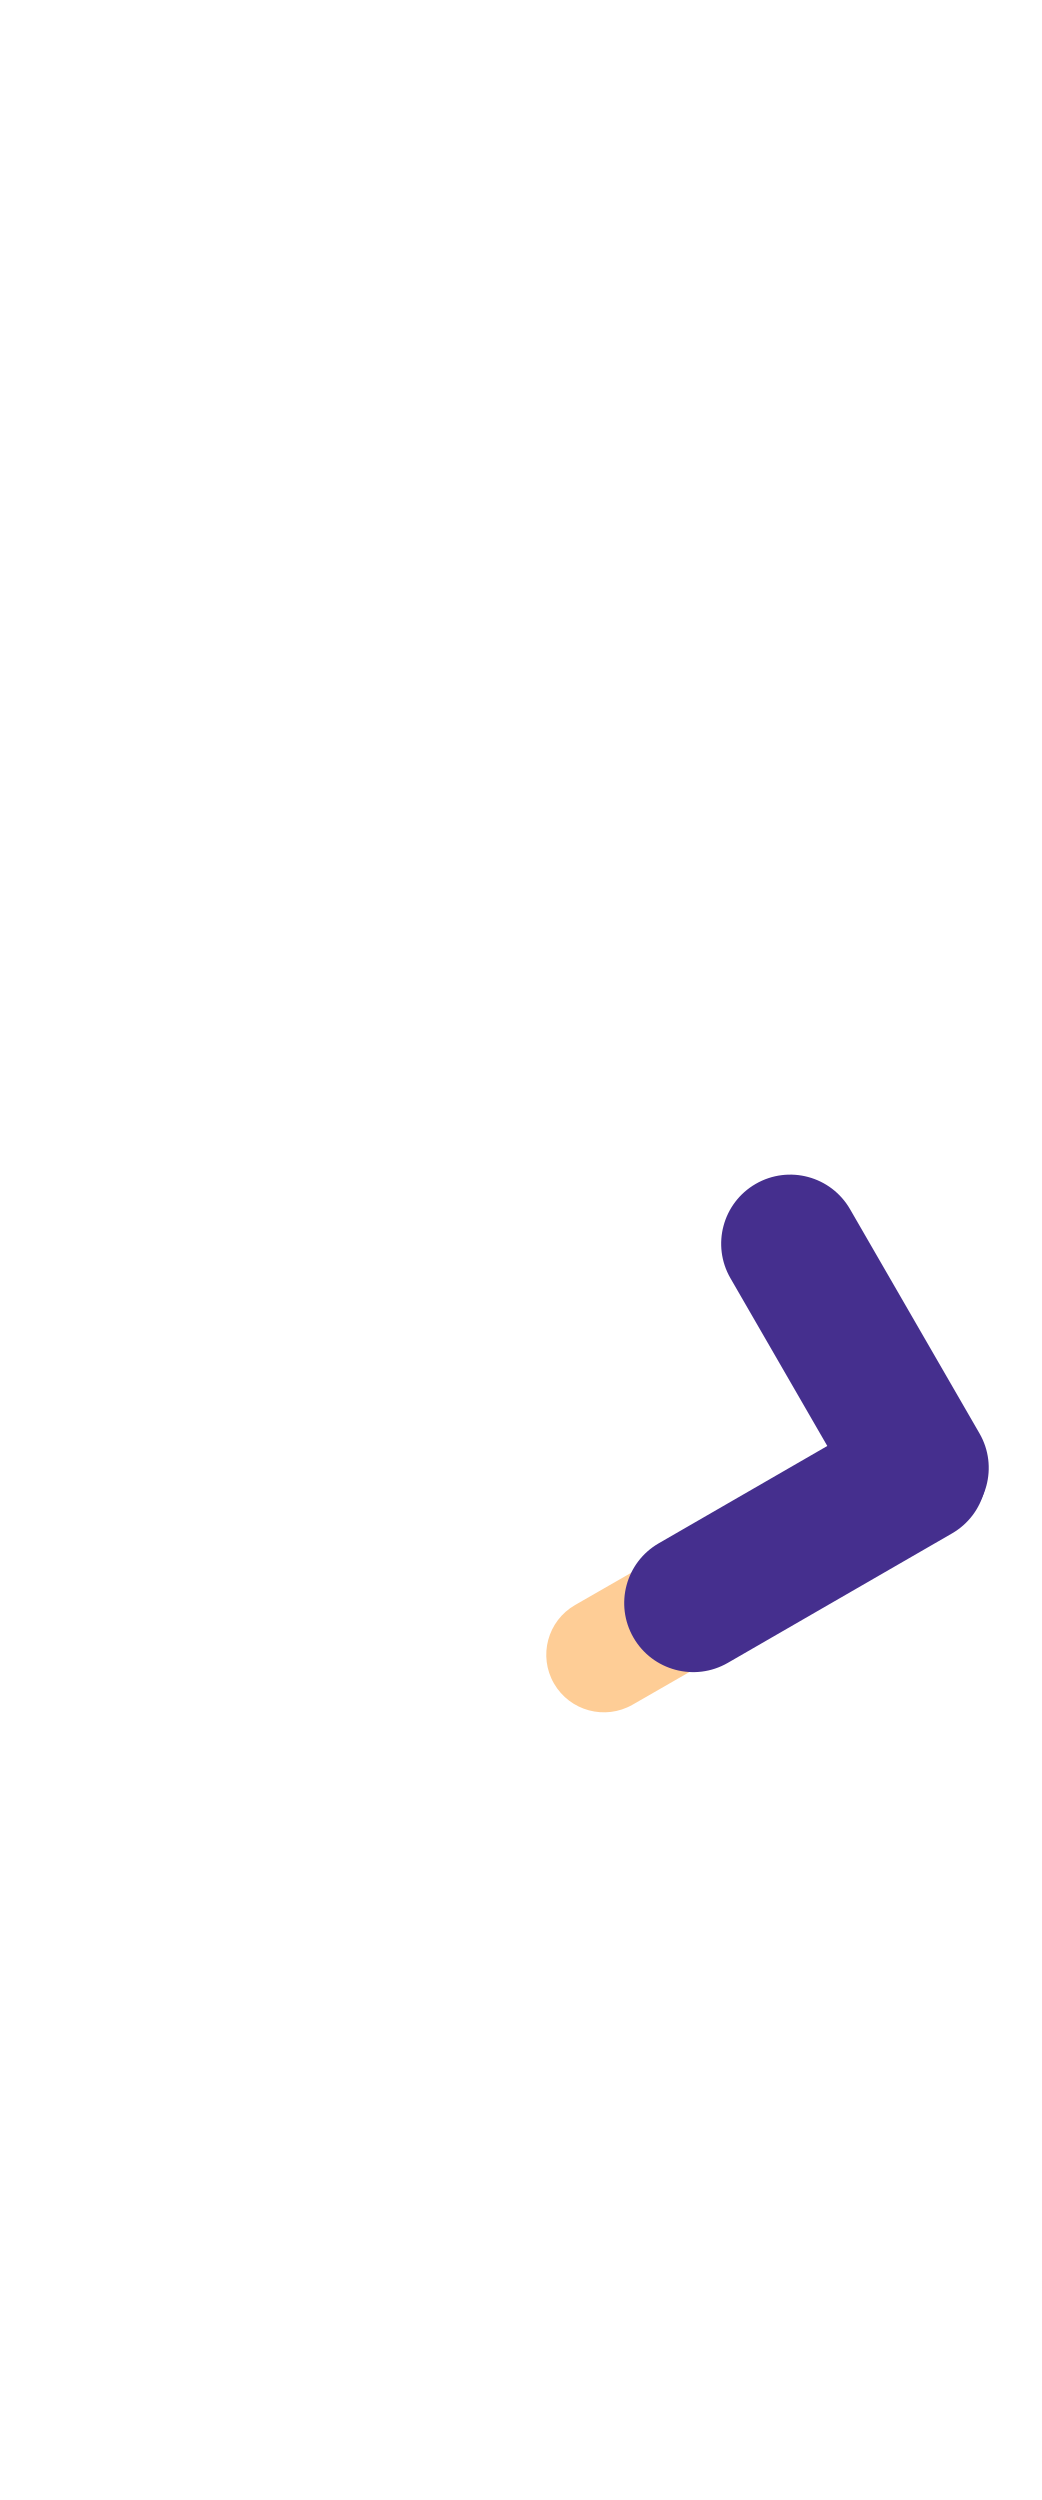
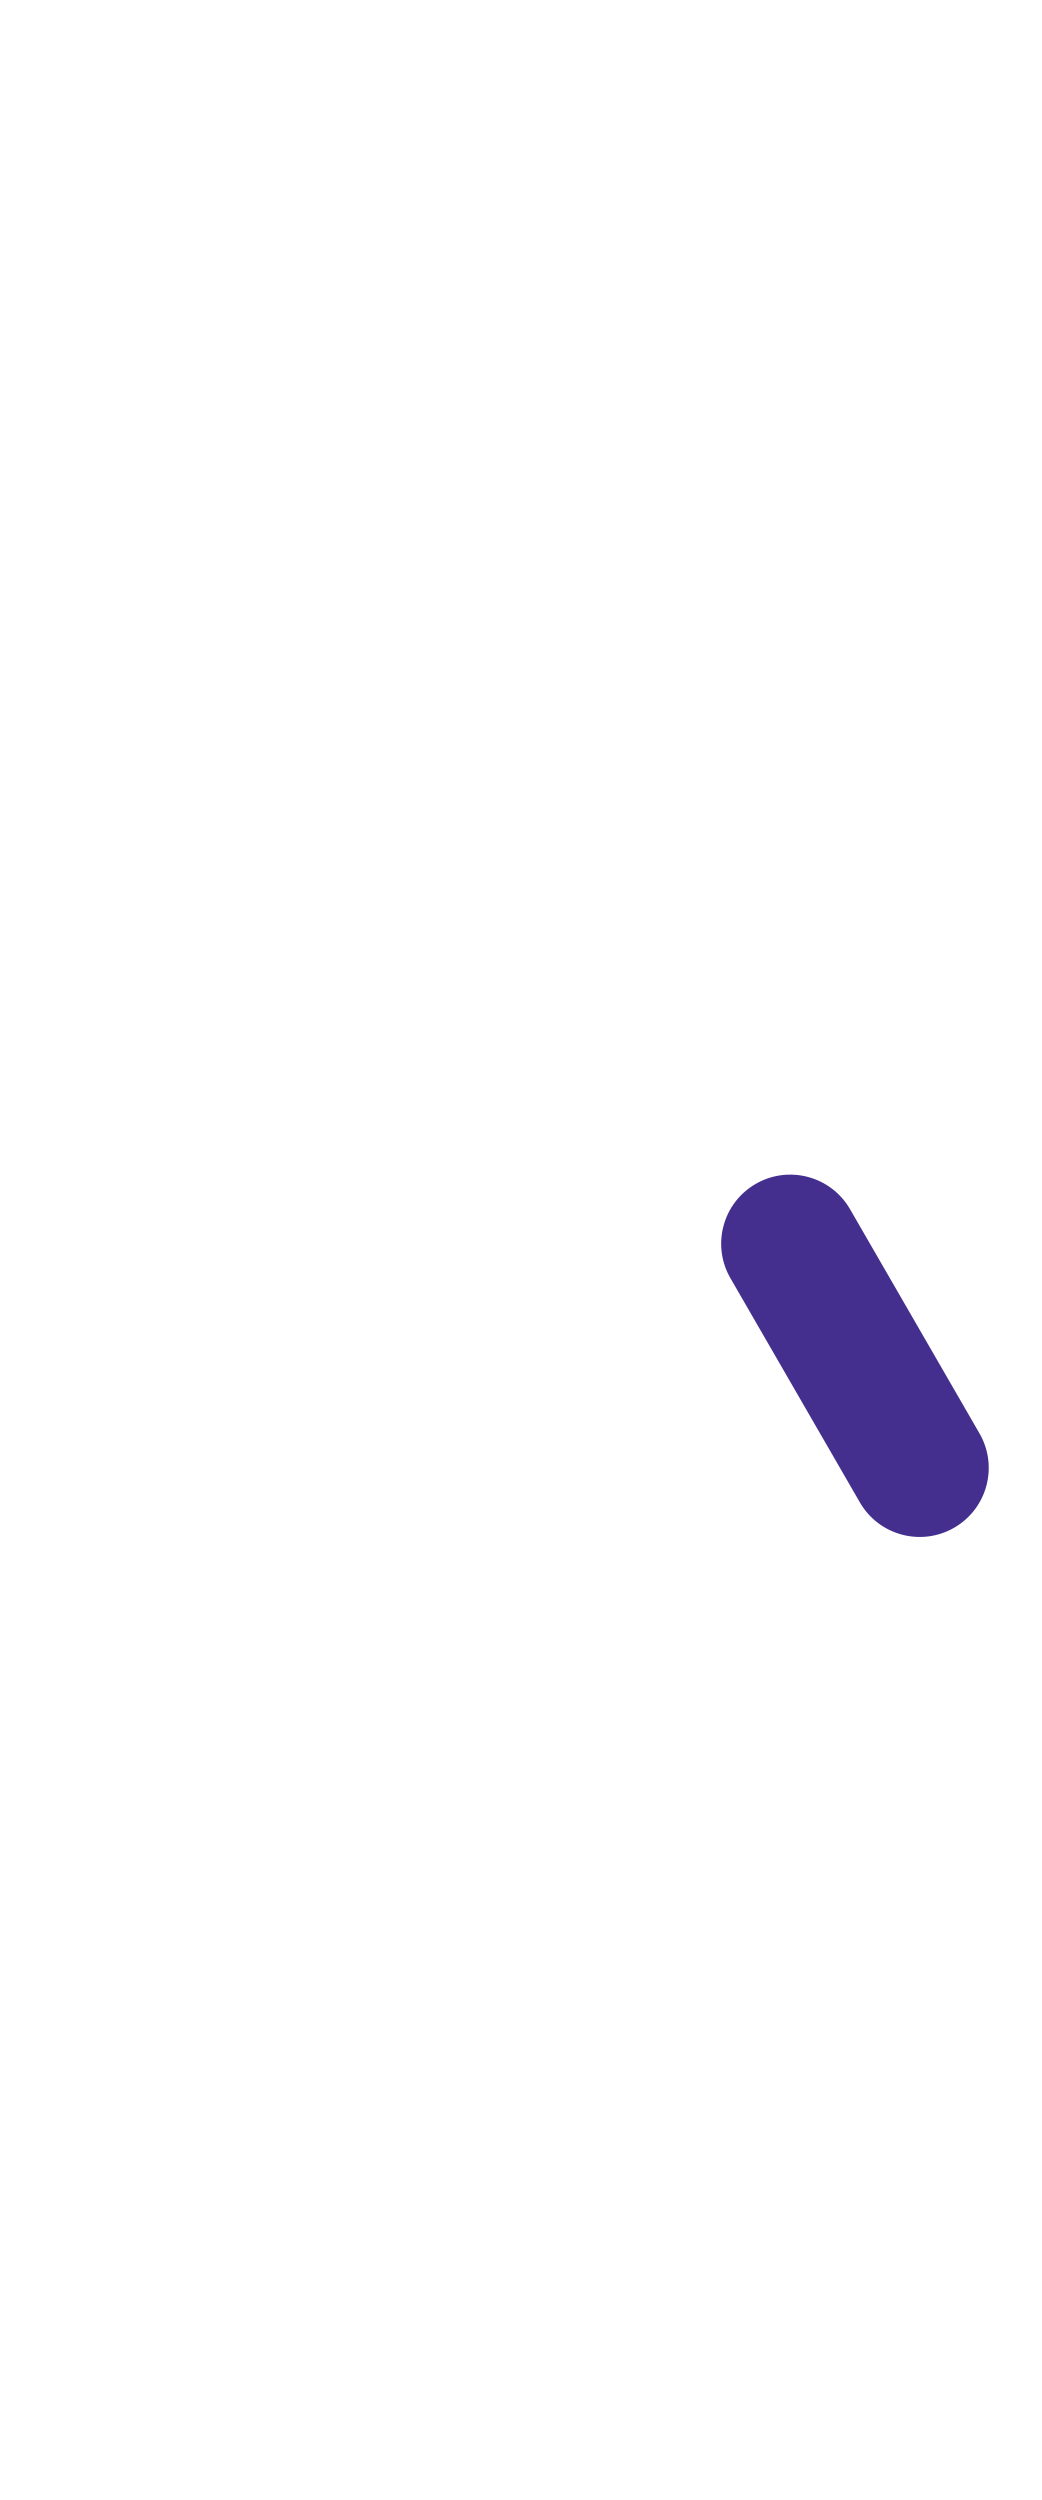
<svg xmlns="http://www.w3.org/2000/svg" width="362" height="869" viewBox="0 0 362 869" fill="none">
  <rect x="241.899" y="423.519" width="48" height="138" rx="24" transform="rotate(-30 241.899 423.519)" fill="#452F8E" />
-   <path d="M237.972 536.025L257.972 570.666L219.903 592.541C210.326 598.044 198.085 594.751 192.562 585.185V585.185C187.039 575.619 190.326 563.403 199.903 557.9L237.972 536.025Z" fill="#FECD96" />
-   <rect x="327.705" y="479.448" width="48" height="138" rx="24" transform="rotate(60 327.705 479.448)" fill="#452F8E" />
</svg>
